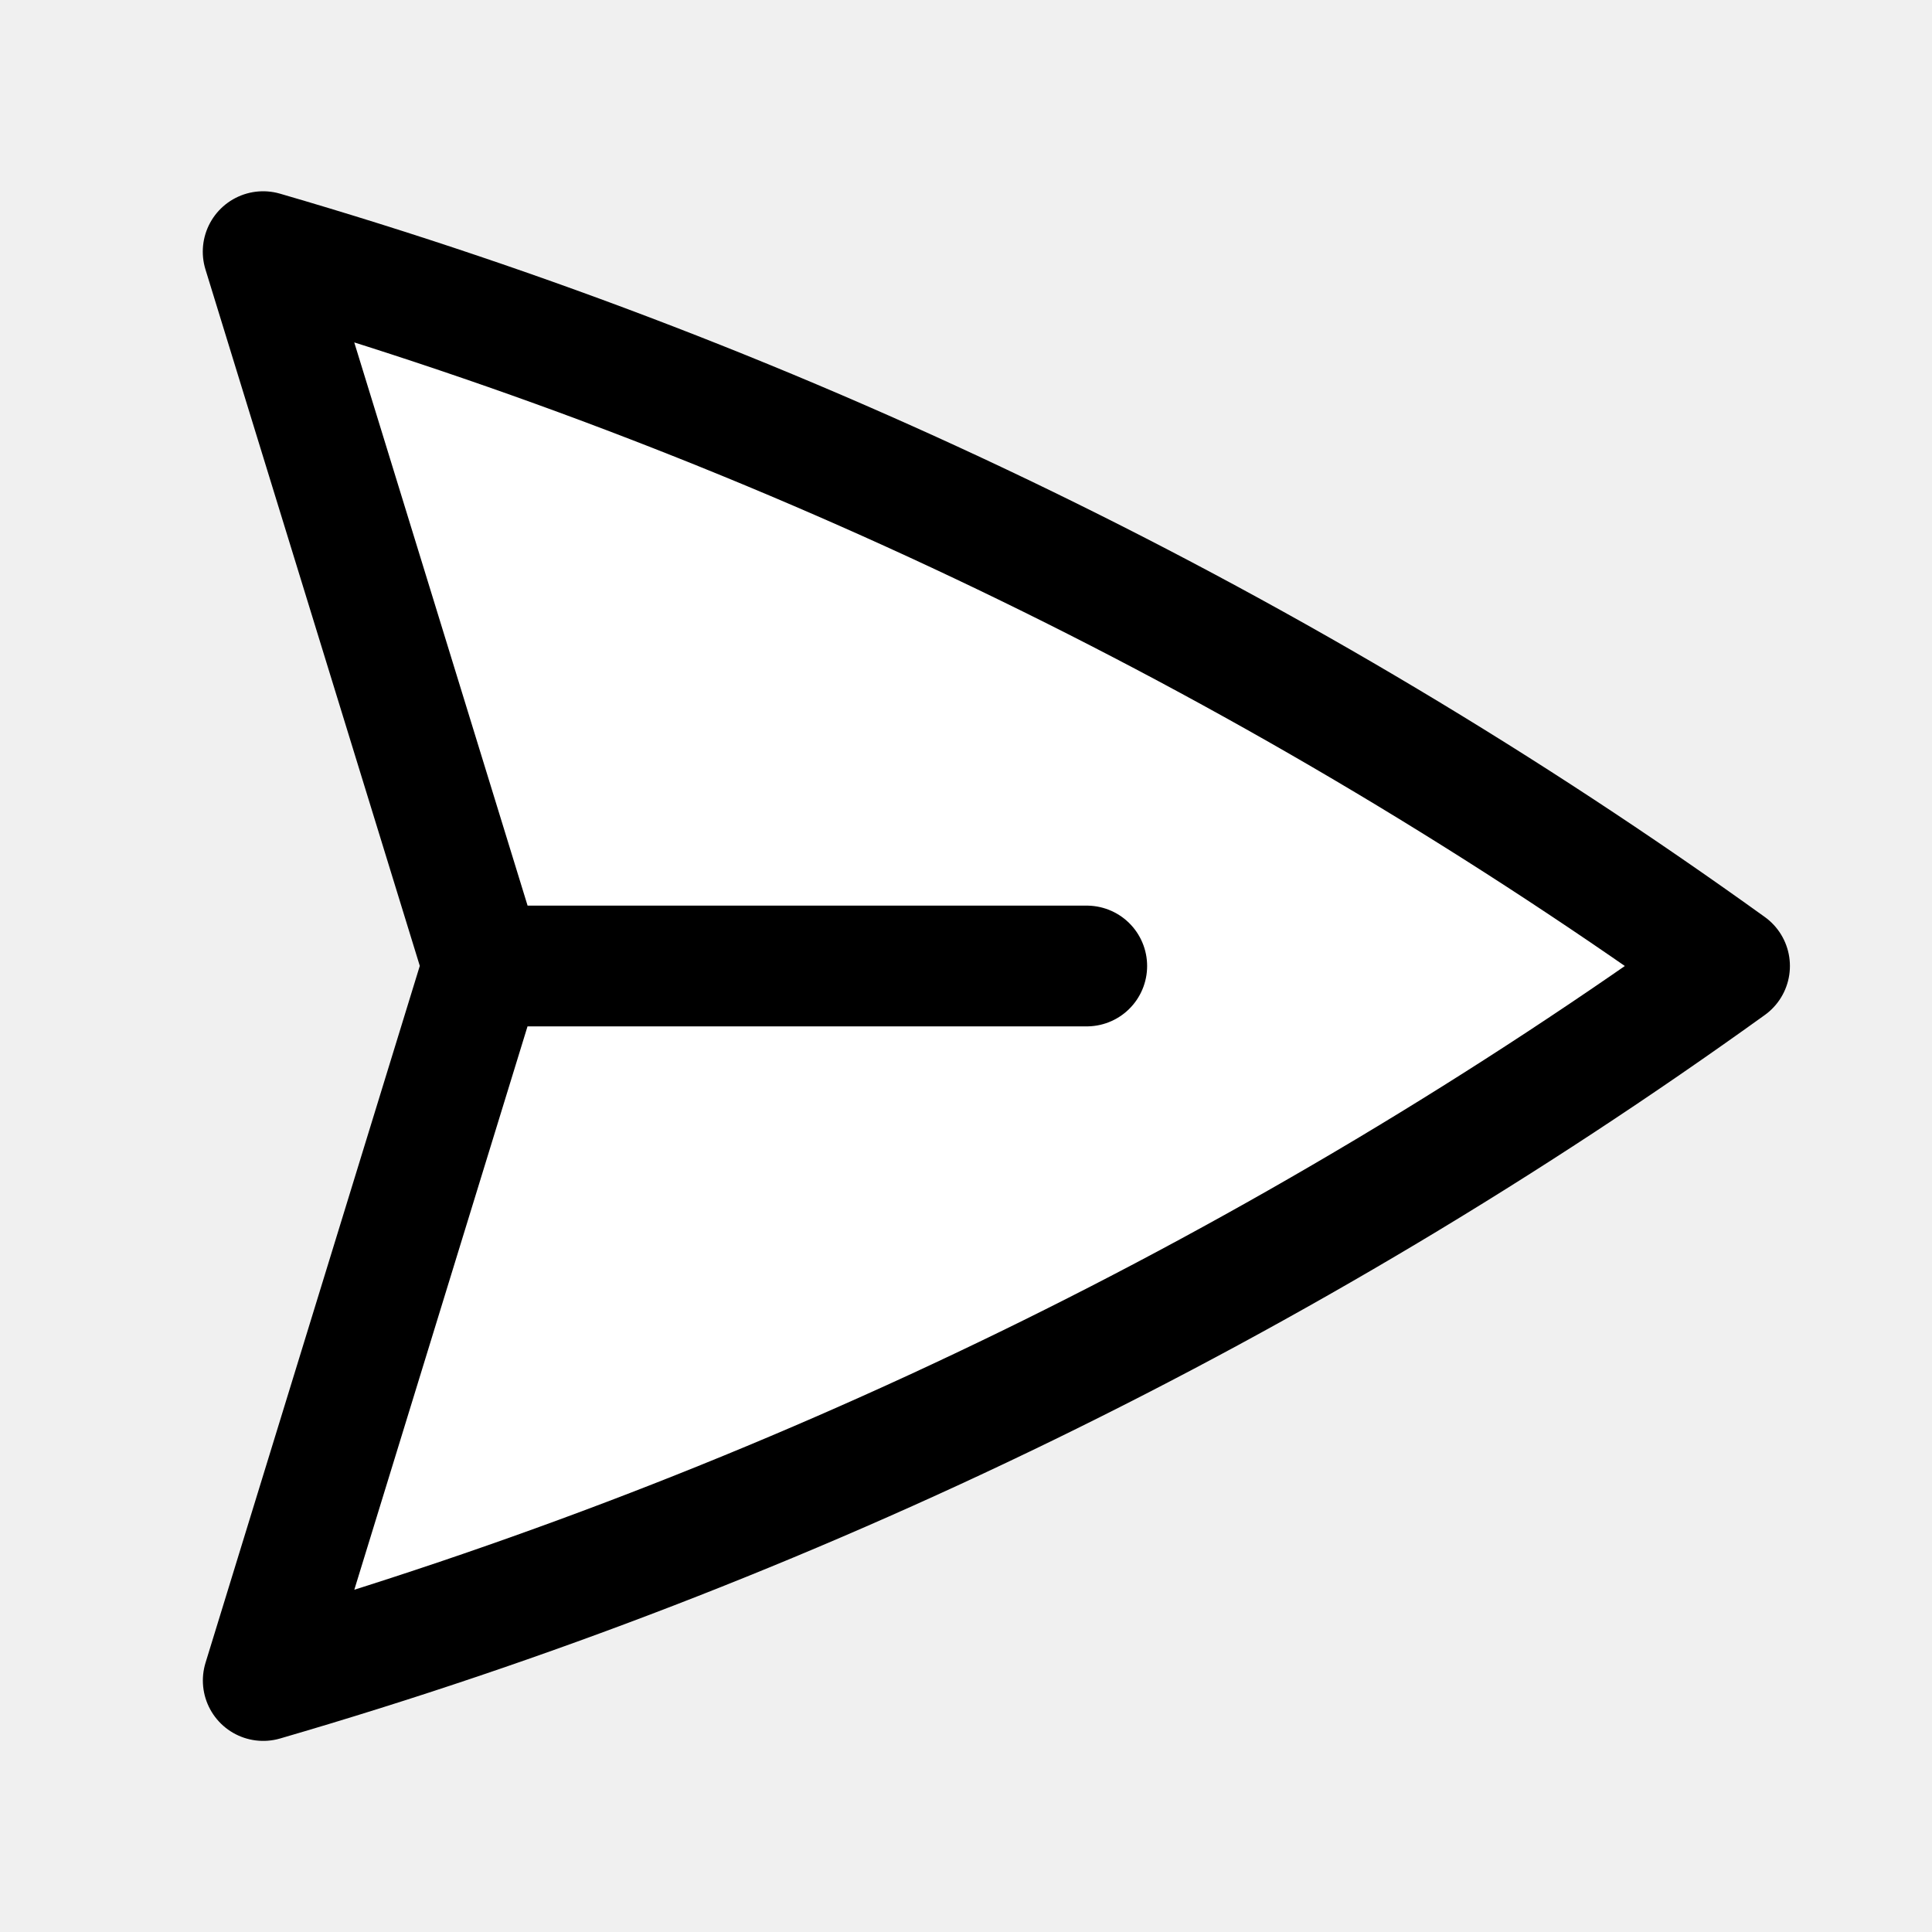
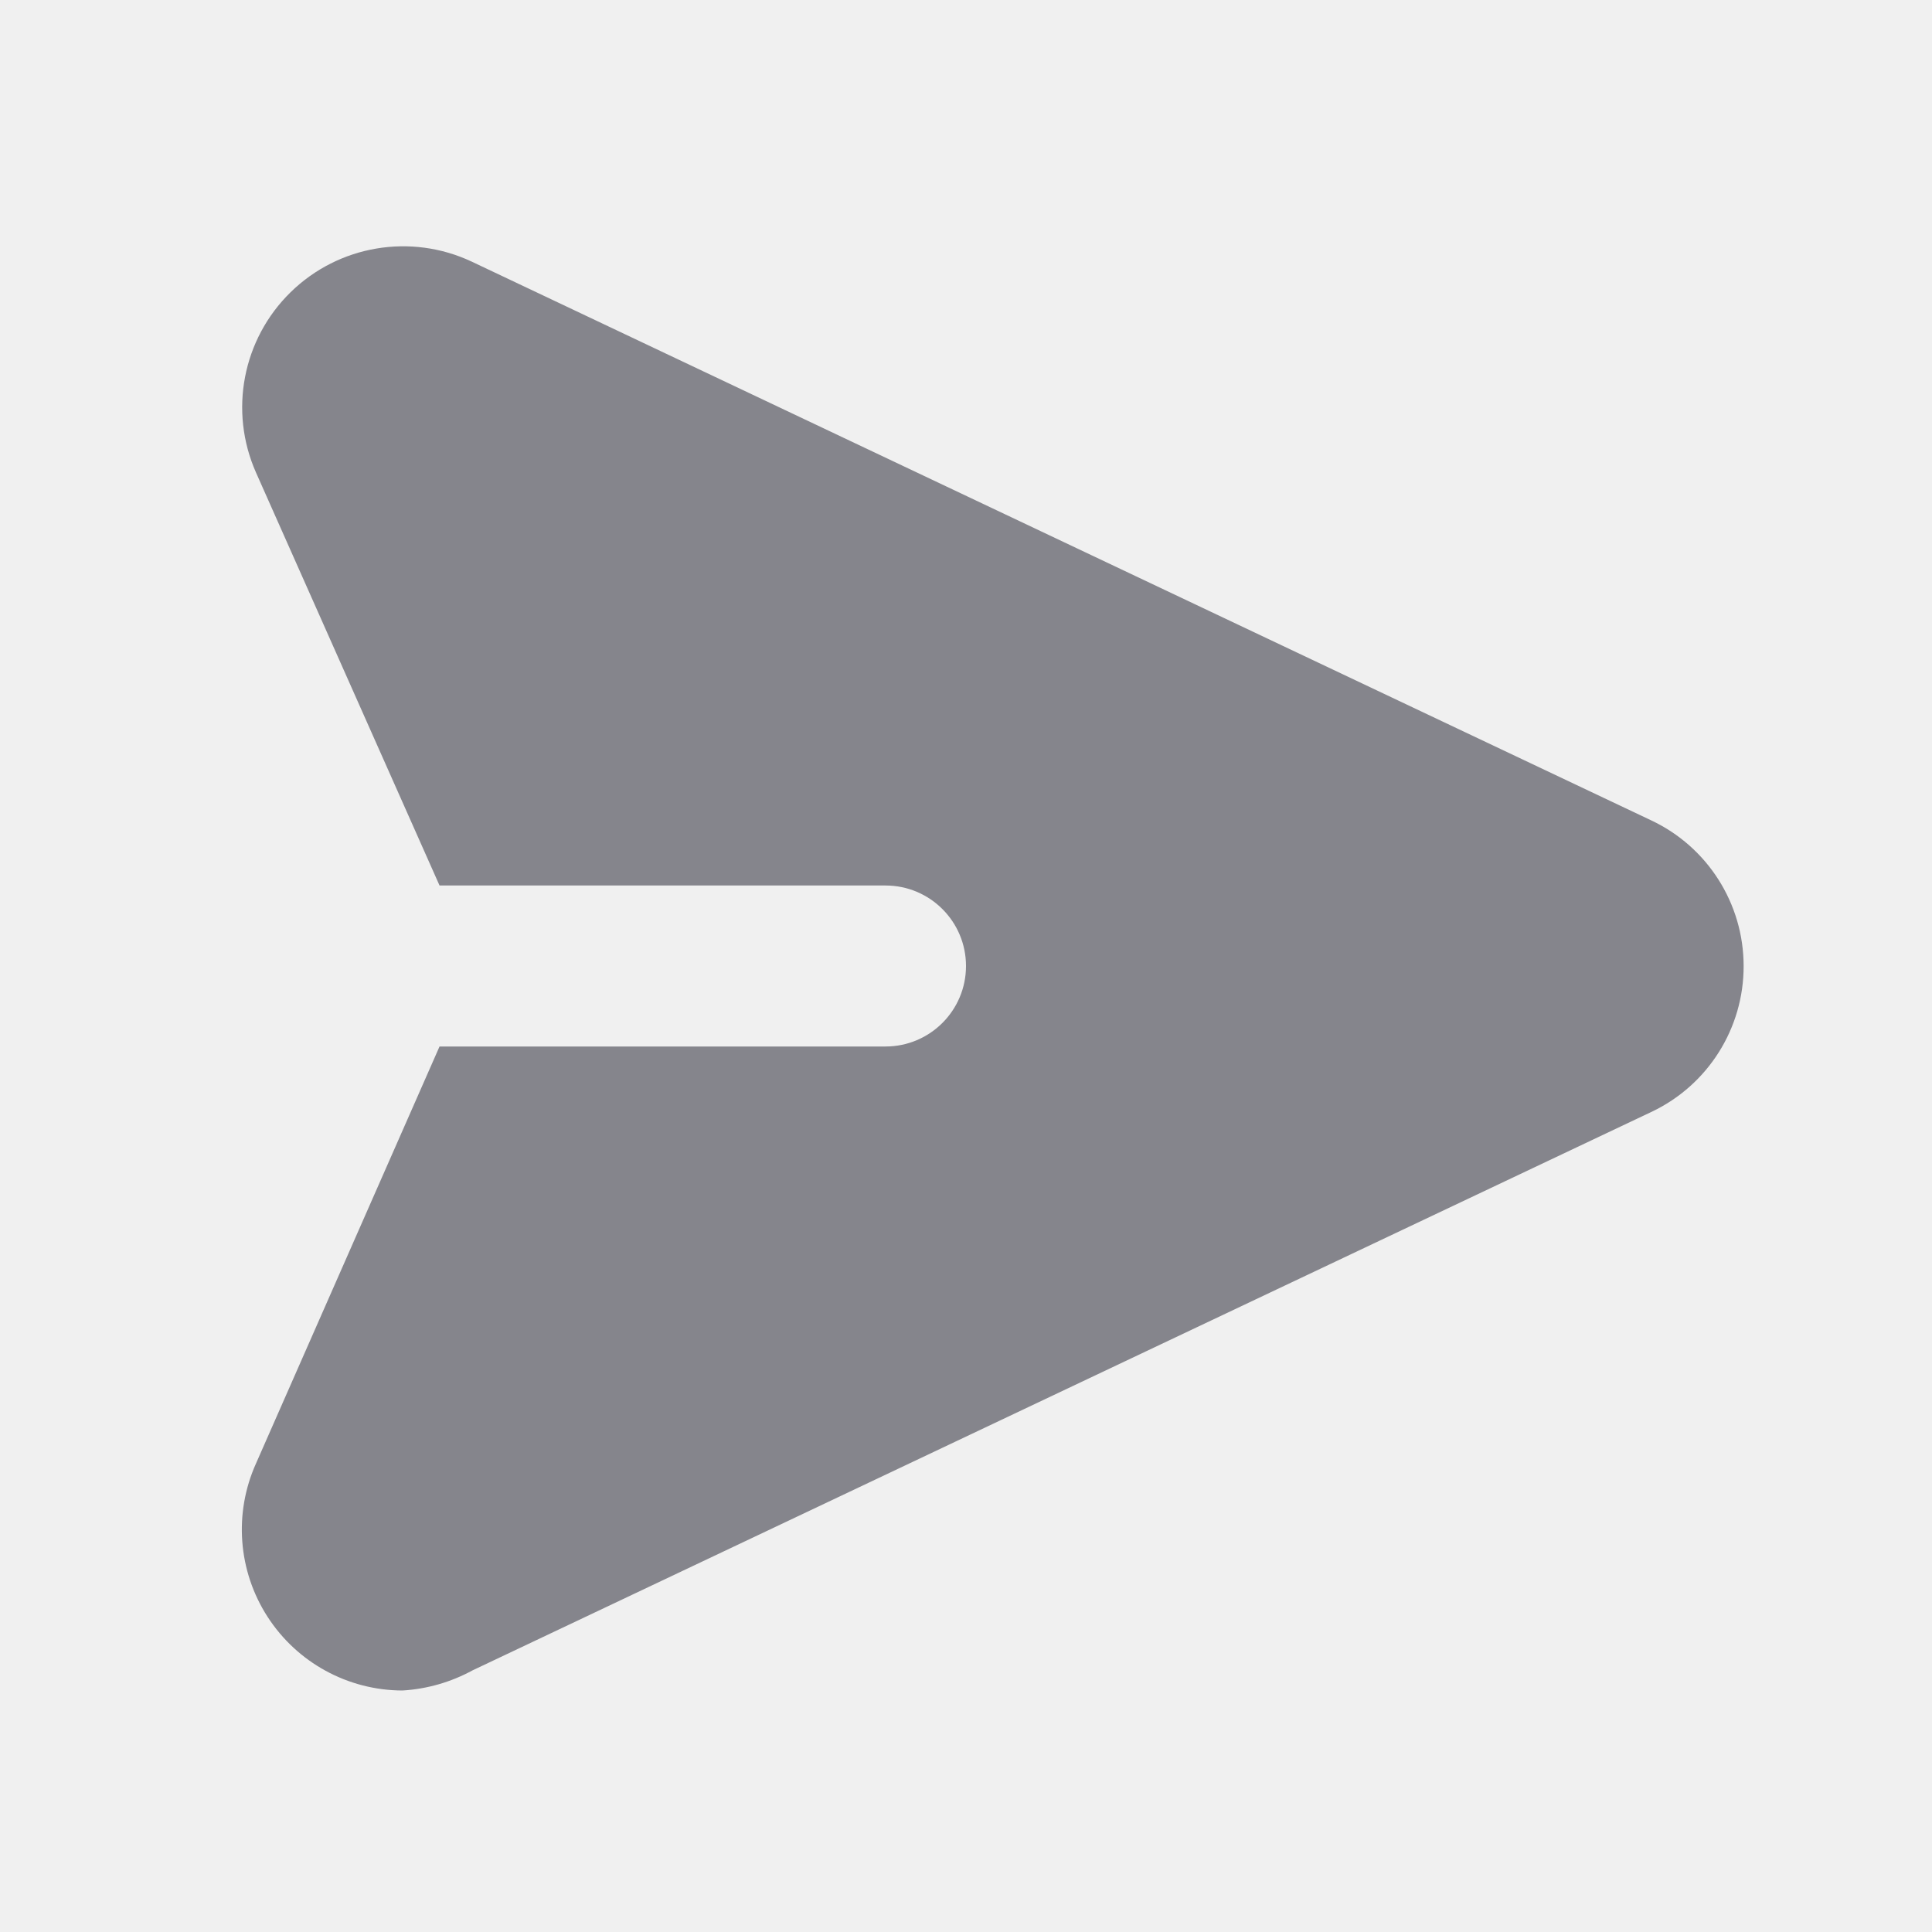
- <svg xmlns="http://www.w3.org/2000/svg" fill="#ffffff" viewBox="0 0 24 24" stroke-width="1.5" stroke="currentColor" class="w-6 h-6">
-   <path stroke-linecap="round" stroke-linejoin="round" d="M6 12L3.269 3.126A59.768 59.768 0 0121.485 12 59.77 59.77 0 013.27 20.876L5.999 12zm0 0h7.5" />
+ <svg xmlns="http://www.w3.org/2000/svg" width="800px" height="800px" viewBox="0 0 24 24" id="send" class="icon glyph">
+   <path d="M21.66,12a2,2,0,0,1-1.14,1.81L5.87,20.75A2.08,2.08,0,0,1,5,21a2,2,0,0,1-1.82-2.82L5.46,13H11a1,1,0,0,0,0-2H5.46L3.18,5.87A2,2,0,0,1,5.86,3.25h0l14.65,6.94A2,2,0,0,1,21.66,12Z" style="fill:#85858c" />
</svg>
